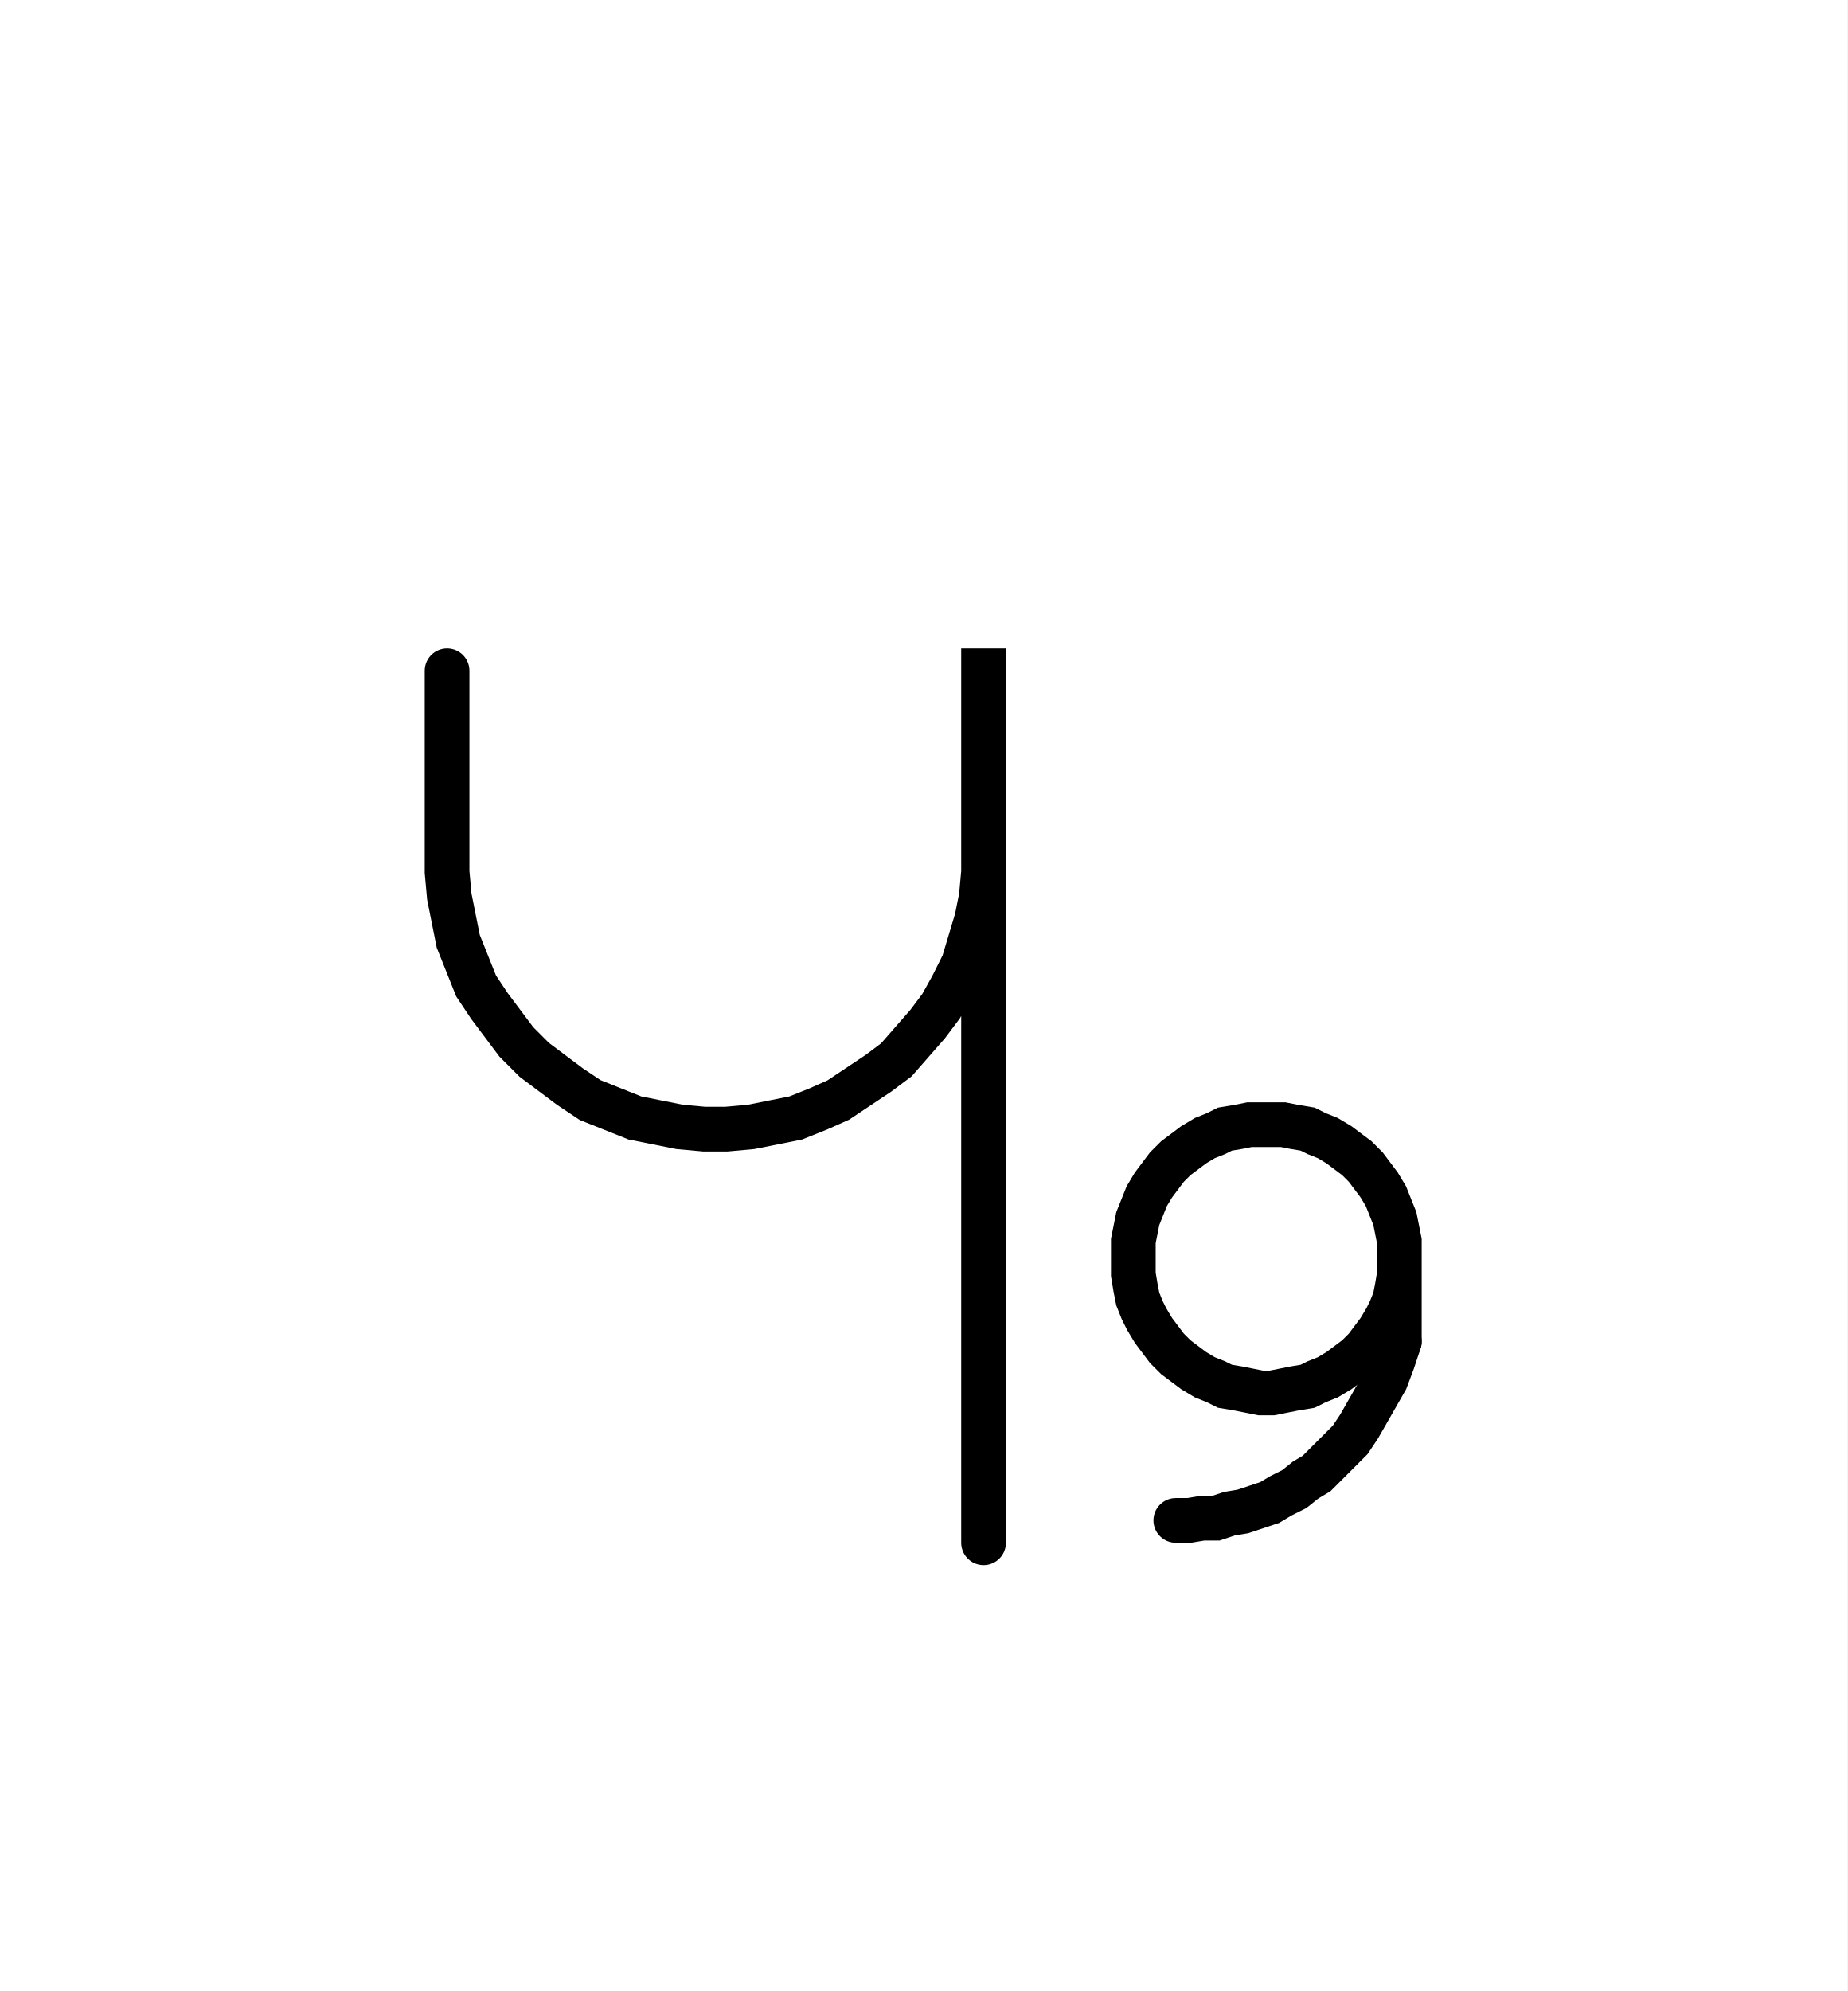
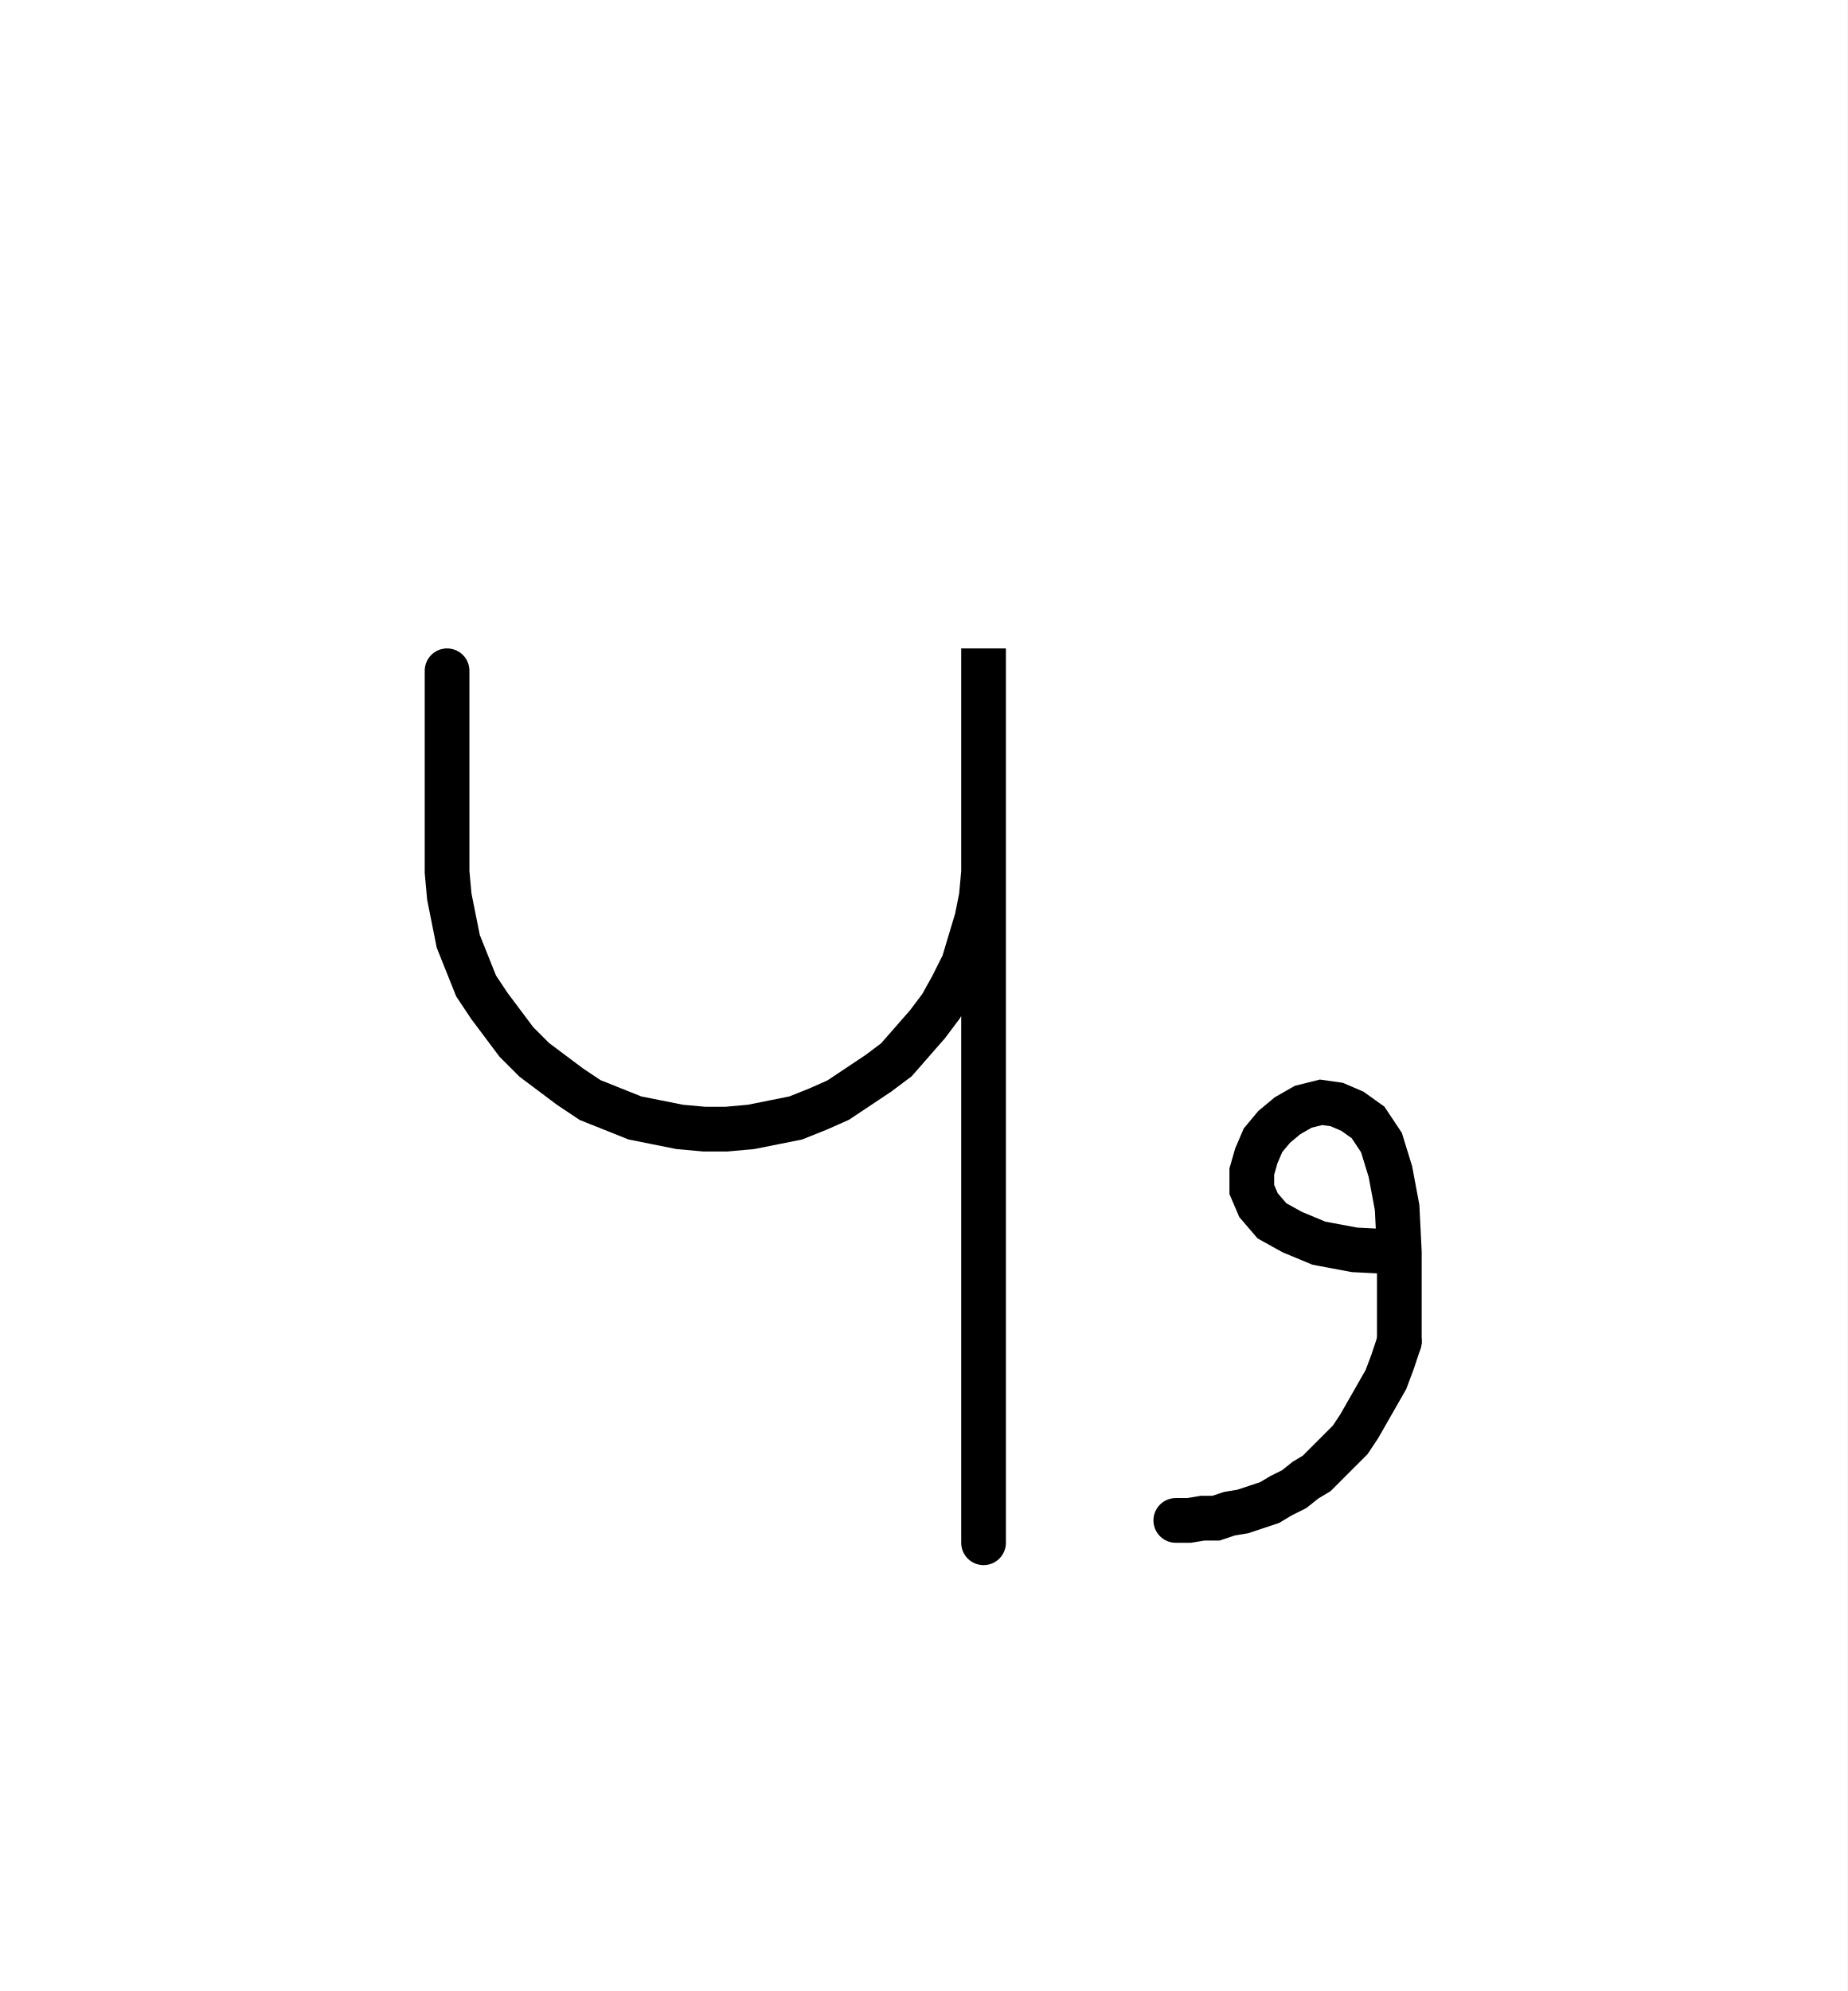
<svg xmlns="http://www.w3.org/2000/svg" width="82.644" height="89.047" style="fill:none; stroke-linecap:round;">
  <rect width="100%" height="100%" fill="#FFFFFF" />
  <path stroke="#000000" stroke-width="2" d="M 175,75" />
  <path stroke="#000000" stroke-width="2" d="M 20,30 20,38 20,39 20.1,40.1 20.3,41.1 20.5,42.1 20.9,43.1 21.3,44.1 21.9,45 22.5,45.8 23.1,46.6 23.9,47.4 24.7,48 25.5,48.6 26.4,49.2 27.4,49.6 28.4,50 29.4,50.2 30.4,50.4 31.5,50.5 32.5,50.5 33.6,50.4 34.6,50.2 35.6,50 36.6,49.6 37.5,49.2 38.4,48.6 39.3,48 40.1,47.4 40.8,46.6 41.5,45.8 42.1,45 42.6,44.1 43.1,43.1 43.4,42.1 43.7,41.1 43.9,40.1 44,39 44,29 44,69" />
  <path stroke="#000000" stroke-width="2" d="M 50.6,70" />
-   <path stroke="#000000" stroke-width="2" d="M 62.6,56 62.6,56.5 62.6,57 62.5,57.6 62.4,58.1 62.2,58.6 62,59 61.7,59.5 61.4,59.9 61.1,60.3 60.7,60.7 60.3,61 59.9,61.3 59.4,61.6 58.9,61.8 58.5,62 57.9,62.1 57.4,62.2 56.9,62.3 56.4,62.3 55.9,62.2 55.4,62.1 54.8,62 54.4,61.8 53.9,61.6 53.4,61.3 53,61 52.6,60.7 52.2,60.3 51.9,59.9 51.6,59.5 51.3,59 51.1,58.6 50.9,58.1 50.8,57.6 50.7,57 50.7,56.5 50.7,56 50.7,55.5 50.8,55 50.9,54.5 51.1,54 51.3,53.5 51.6,53 51.9,52.6 52.2,52.2 52.6,51.8 53,51.5 53.4,51.2 53.9,50.9 54.4,50.7 54.8,50.5 55.4,50.4 55.9,50.3 56.4,50.3 56.9,50.3 57.4,50.3 57.9,50.4 58.5,50.5 58.9,50.7 59.4,50.9 59.9,51.2 60.3,51.5 60.7,51.8 61.1,52.2 61.4,52.6 61.7,53 62,53.5 62.2,54 62.4,54.5 62.5,55 62.6,55.5 62.6,56 62.6,60" />
+   <path stroke="#000000" stroke-width="2" d="M 62.6,56" />
+   <path stroke="#000000" stroke-width="2" d="M 62.6,56 60.6,55.9 59,55.6 57.8,55.1 56.9,54.6 56.3,53.9 56,53.2 56,52.4 56.2,51.7 56.5,51 57,50.4 57.6,49.9 58.3,49.5 59.1,49.3 59.8,49.4 60.5,49.7 61.2,50.2 61.8,51.1 62.2,52.4 62.5,54 62.6,56 62.6,60" />
  <path stroke="#000000" stroke-width="2" d="M 62.6,60 62.3,60.9 62,61.7 61.6,62.4 61.2,63.1 60.8,63.8 60.4,64.4 59.9,64.9 59.4,65.4 58.9,65.9 58.4,66.2 57.9,66.6 57.3,66.9 56.8,67.2 56.2,67.4 55.6,67.6 55,67.7 54.4,67.9 53.8,67.9 53.2,68 52.6,68" />
</svg>
